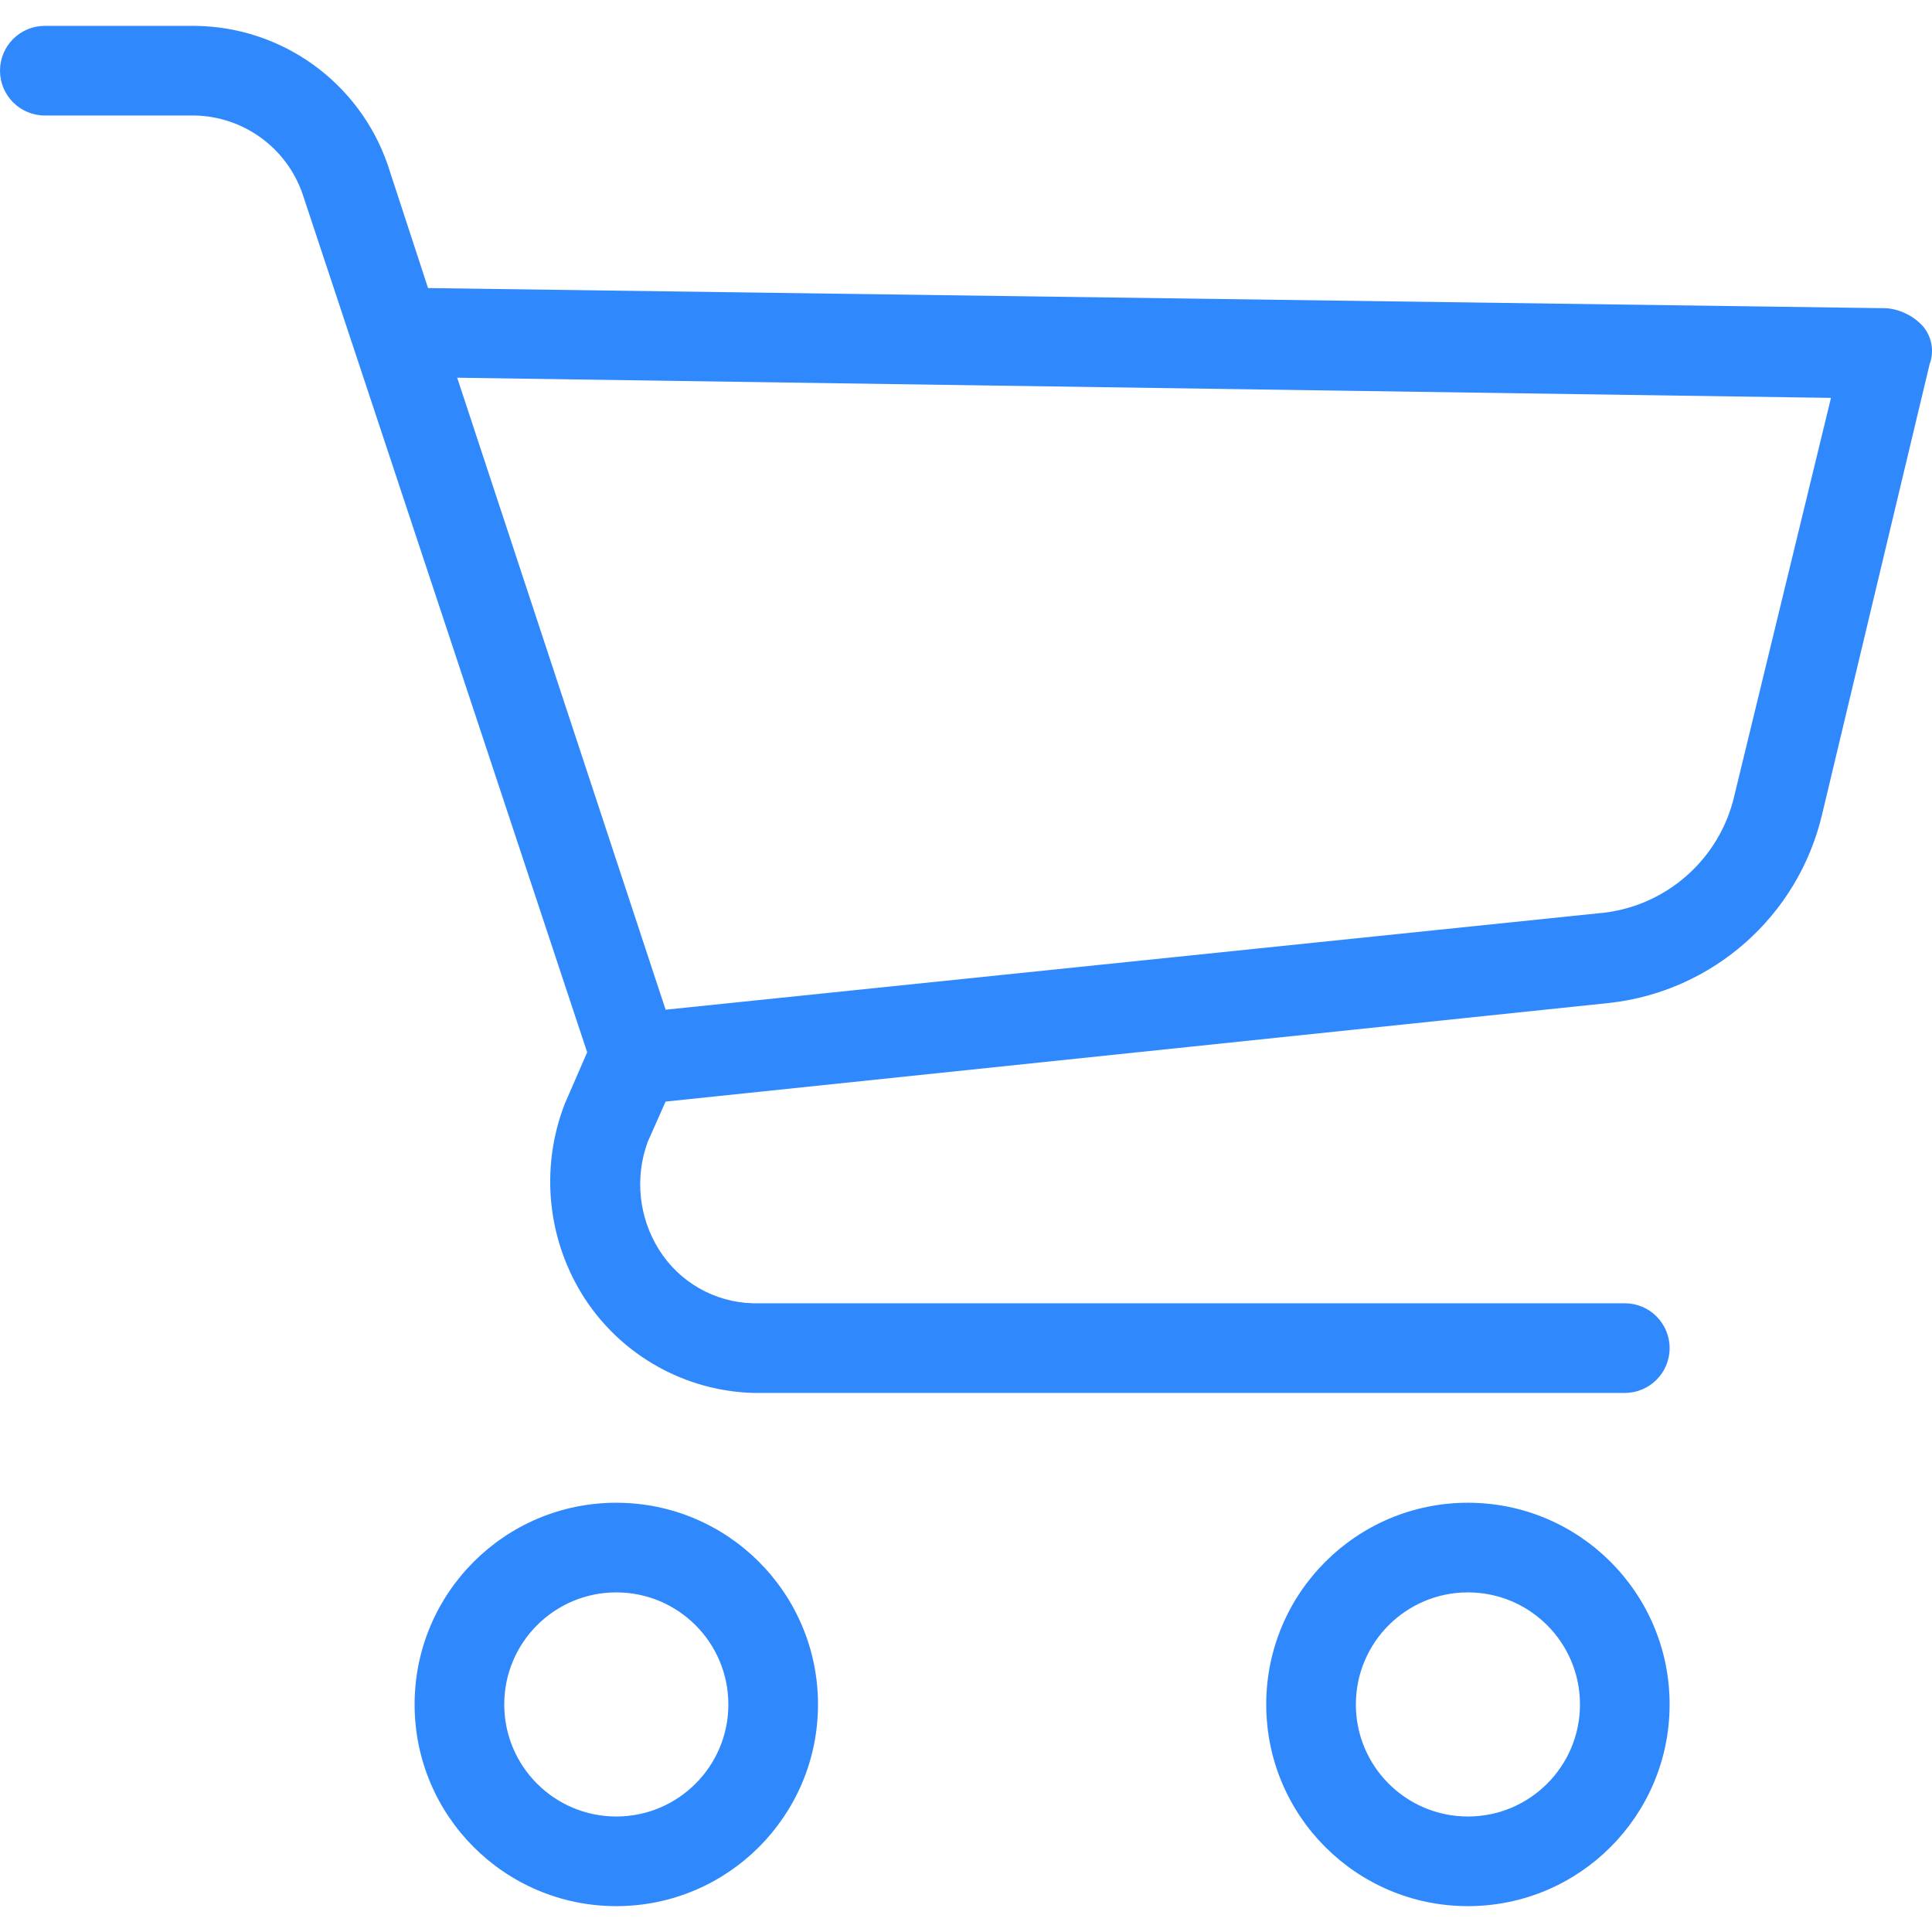
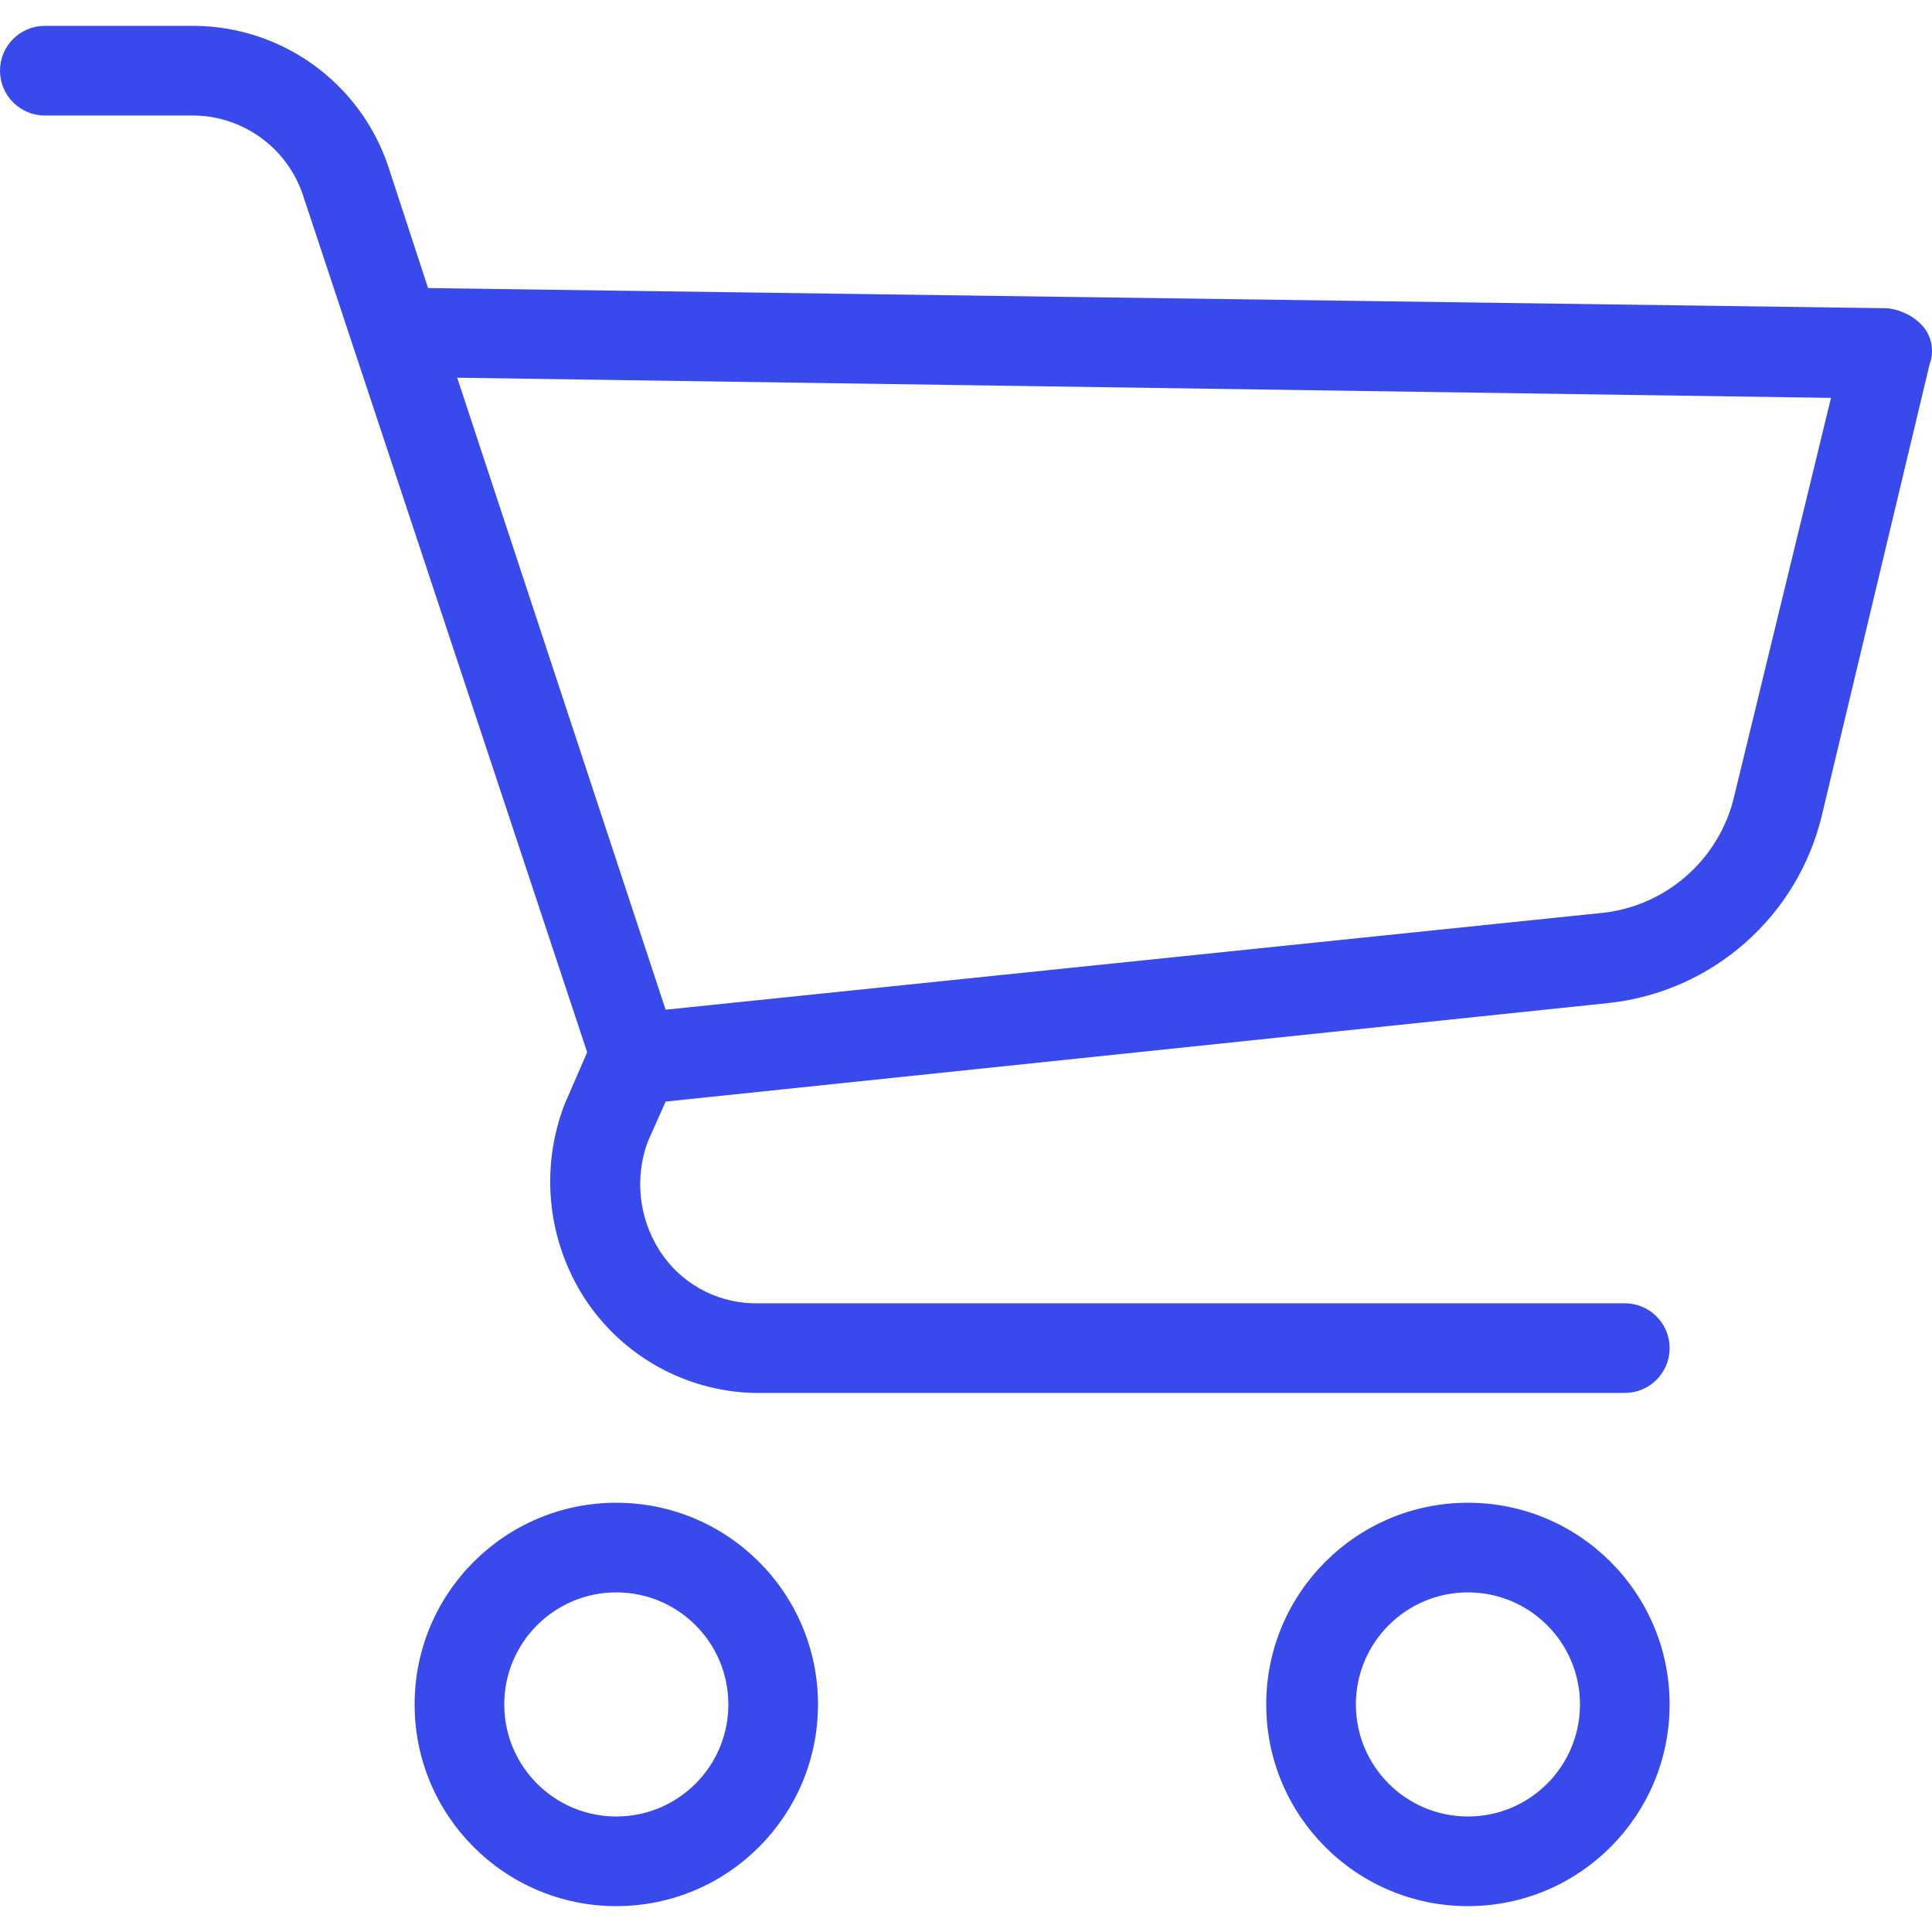
<svg xmlns="http://www.w3.org/2000/svg" version="1.1" width="512" height="512" x="0" y="0" viewBox="0 0 450.391 450.391" style="enable-background:new 0 0 512 512" xml:space="preserve" class="">
  <g>
    <g>
      <g>
        <g>
-           <path d="M143.673,350.322c-25.969,0-47.02,21.052-47.02,47.02c0,25.969,21.052,47.02,47.02,47.02     c25.969,0,47.02-21.052,47.02-47.02C190.694,371.374,169.642,350.322,143.673,350.322z M143.673,423.465     c-14.427,0-26.122-11.695-26.122-26.122c0-14.427,11.695-26.122,26.122-26.122c14.427,0,26.122,11.695,26.122,26.122     C169.796,411.77,158.1,423.465,143.673,423.465z" fill="#3089fc" data-original="#000000" style="" class="" />
-           <path d="M342.204,350.322c-25.969,0-47.02,21.052-47.02,47.02c0,25.969,21.052,47.02,47.02,47.02s47.02-21.052,47.02-47.02     C389.224,371.374,368.173,350.322,342.204,350.322z M342.204,423.465c-14.427,0-26.122-11.695-26.122-26.122     c0-14.427,11.695-26.122,26.122-26.122s26.122,11.695,26.122,26.122C368.327,411.77,356.631,423.465,342.204,423.465z" fill="#3089fc" data-original="#000000" style="" class="" />
-           <path d="M448.261,76.037c-2.176-2.377-5.153-3.865-8.359-4.18L99.788,67.155L90.384,38.42     C83.759,19.211,65.771,6.243,45.453,6.028H10.449C4.678,6.028,0,10.706,0,16.477s4.678,10.449,10.449,10.449h35.004     c11.361,0.251,21.365,7.546,25.078,18.286l66.351,200.098l-5.224,12.016c-5.827,15.026-4.077,31.938,4.702,45.453     c8.695,13.274,23.323,21.466,39.184,21.943h203.233c5.771,0,10.449-4.678,10.449-10.449c0-5.771-4.678-10.449-10.449-10.449     H175.543c-8.957-0.224-17.202-4.936-21.943-12.539c-4.688-7.51-5.651-16.762-2.612-25.078l4.18-9.404l219.951-22.988     c24.16-2.661,44.034-20.233,49.633-43.886l25.078-105.012C450.96,81.893,450.36,78.492,448.261,76.037z M404.376,185.228     c-3.392,15.226-16.319,26.457-31.869,27.69l-217.339,22.465L106.58,88.053l320.261,4.702L404.376,185.228z" fill="#3089fc" data-original="#000000" style="" class="" />
+           <path d="M143.673,350.322c-25.969,0-47.02,21.052-47.02,47.02c0,25.969,21.052,47.02,47.02,47.02     c25.969,0,47.02-21.052,47.02-47.02C190.694,371.374,169.642,350.322,143.673,350.322z M143.673,423.465     c-14.427,0-26.122-11.695-26.122-26.122c0-14.427,11.695-26.122,26.122-26.122c14.427,0,26.122,11.695,26.122,26.122     C169.796,411.77,158.1,423.465,143.673,423.465z" fill="#384aeb" data-original="#000000" style="" />
+           <path d="M342.204,350.322c-25.969,0-47.02,21.052-47.02,47.02c0,25.969,21.052,47.02,47.02,47.02s47.02-21.052,47.02-47.02     C389.224,371.374,368.173,350.322,342.204,350.322z M342.204,423.465c-14.427,0-26.122-11.695-26.122-26.122     c0-14.427,11.695-26.122,26.122-26.122s26.122,11.695,26.122,26.122C368.327,411.77,356.631,423.465,342.204,423.465z" fill="#384aeb" data-original="#000000" style="" />
+           <path d="M448.261,76.037c-2.176-2.377-5.153-3.865-8.359-4.18L99.788,67.155L90.384,38.42     C83.759,19.211,65.771,6.243,45.453,6.028H10.449C4.678,6.028,0,10.706,0,16.477s4.678,10.449,10.449,10.449h35.004     c11.361,0.251,21.365,7.546,25.078,18.286l66.351,200.098l-5.224,12.016c-5.827,15.026-4.077,31.938,4.702,45.453     c8.695,13.274,23.323,21.466,39.184,21.943h203.233c5.771,0,10.449-4.678,10.449-10.449c0-5.771-4.678-10.449-10.449-10.449     H175.543c-8.957-0.224-17.202-4.936-21.943-12.539c-4.688-7.51-5.651-16.762-2.612-25.078l4.18-9.404l219.951-22.988     c24.16-2.661,44.034-20.233,49.633-43.886l25.078-105.012C450.96,81.893,450.36,78.492,448.261,76.037z M404.376,185.228     c-3.392,15.226-16.319,26.457-31.869,27.69l-217.339,22.465L106.58,88.053l320.261,4.702L404.376,185.228z" fill="#384aeb" data-original="#000000" style="" />
        </g>
      </g>
    </g>
    <g>
</g>
    <g>
</g>
    <g>
</g>
    <g>
</g>
    <g>
</g>
    <g>
</g>
    <g>
</g>
    <g>
</g>
    <g>
</g>
    <g>
</g>
    <g>
</g>
    <g>
</g>
    <g>
</g>
    <g>
</g>
    <g>
</g>
  </g>
</svg>
